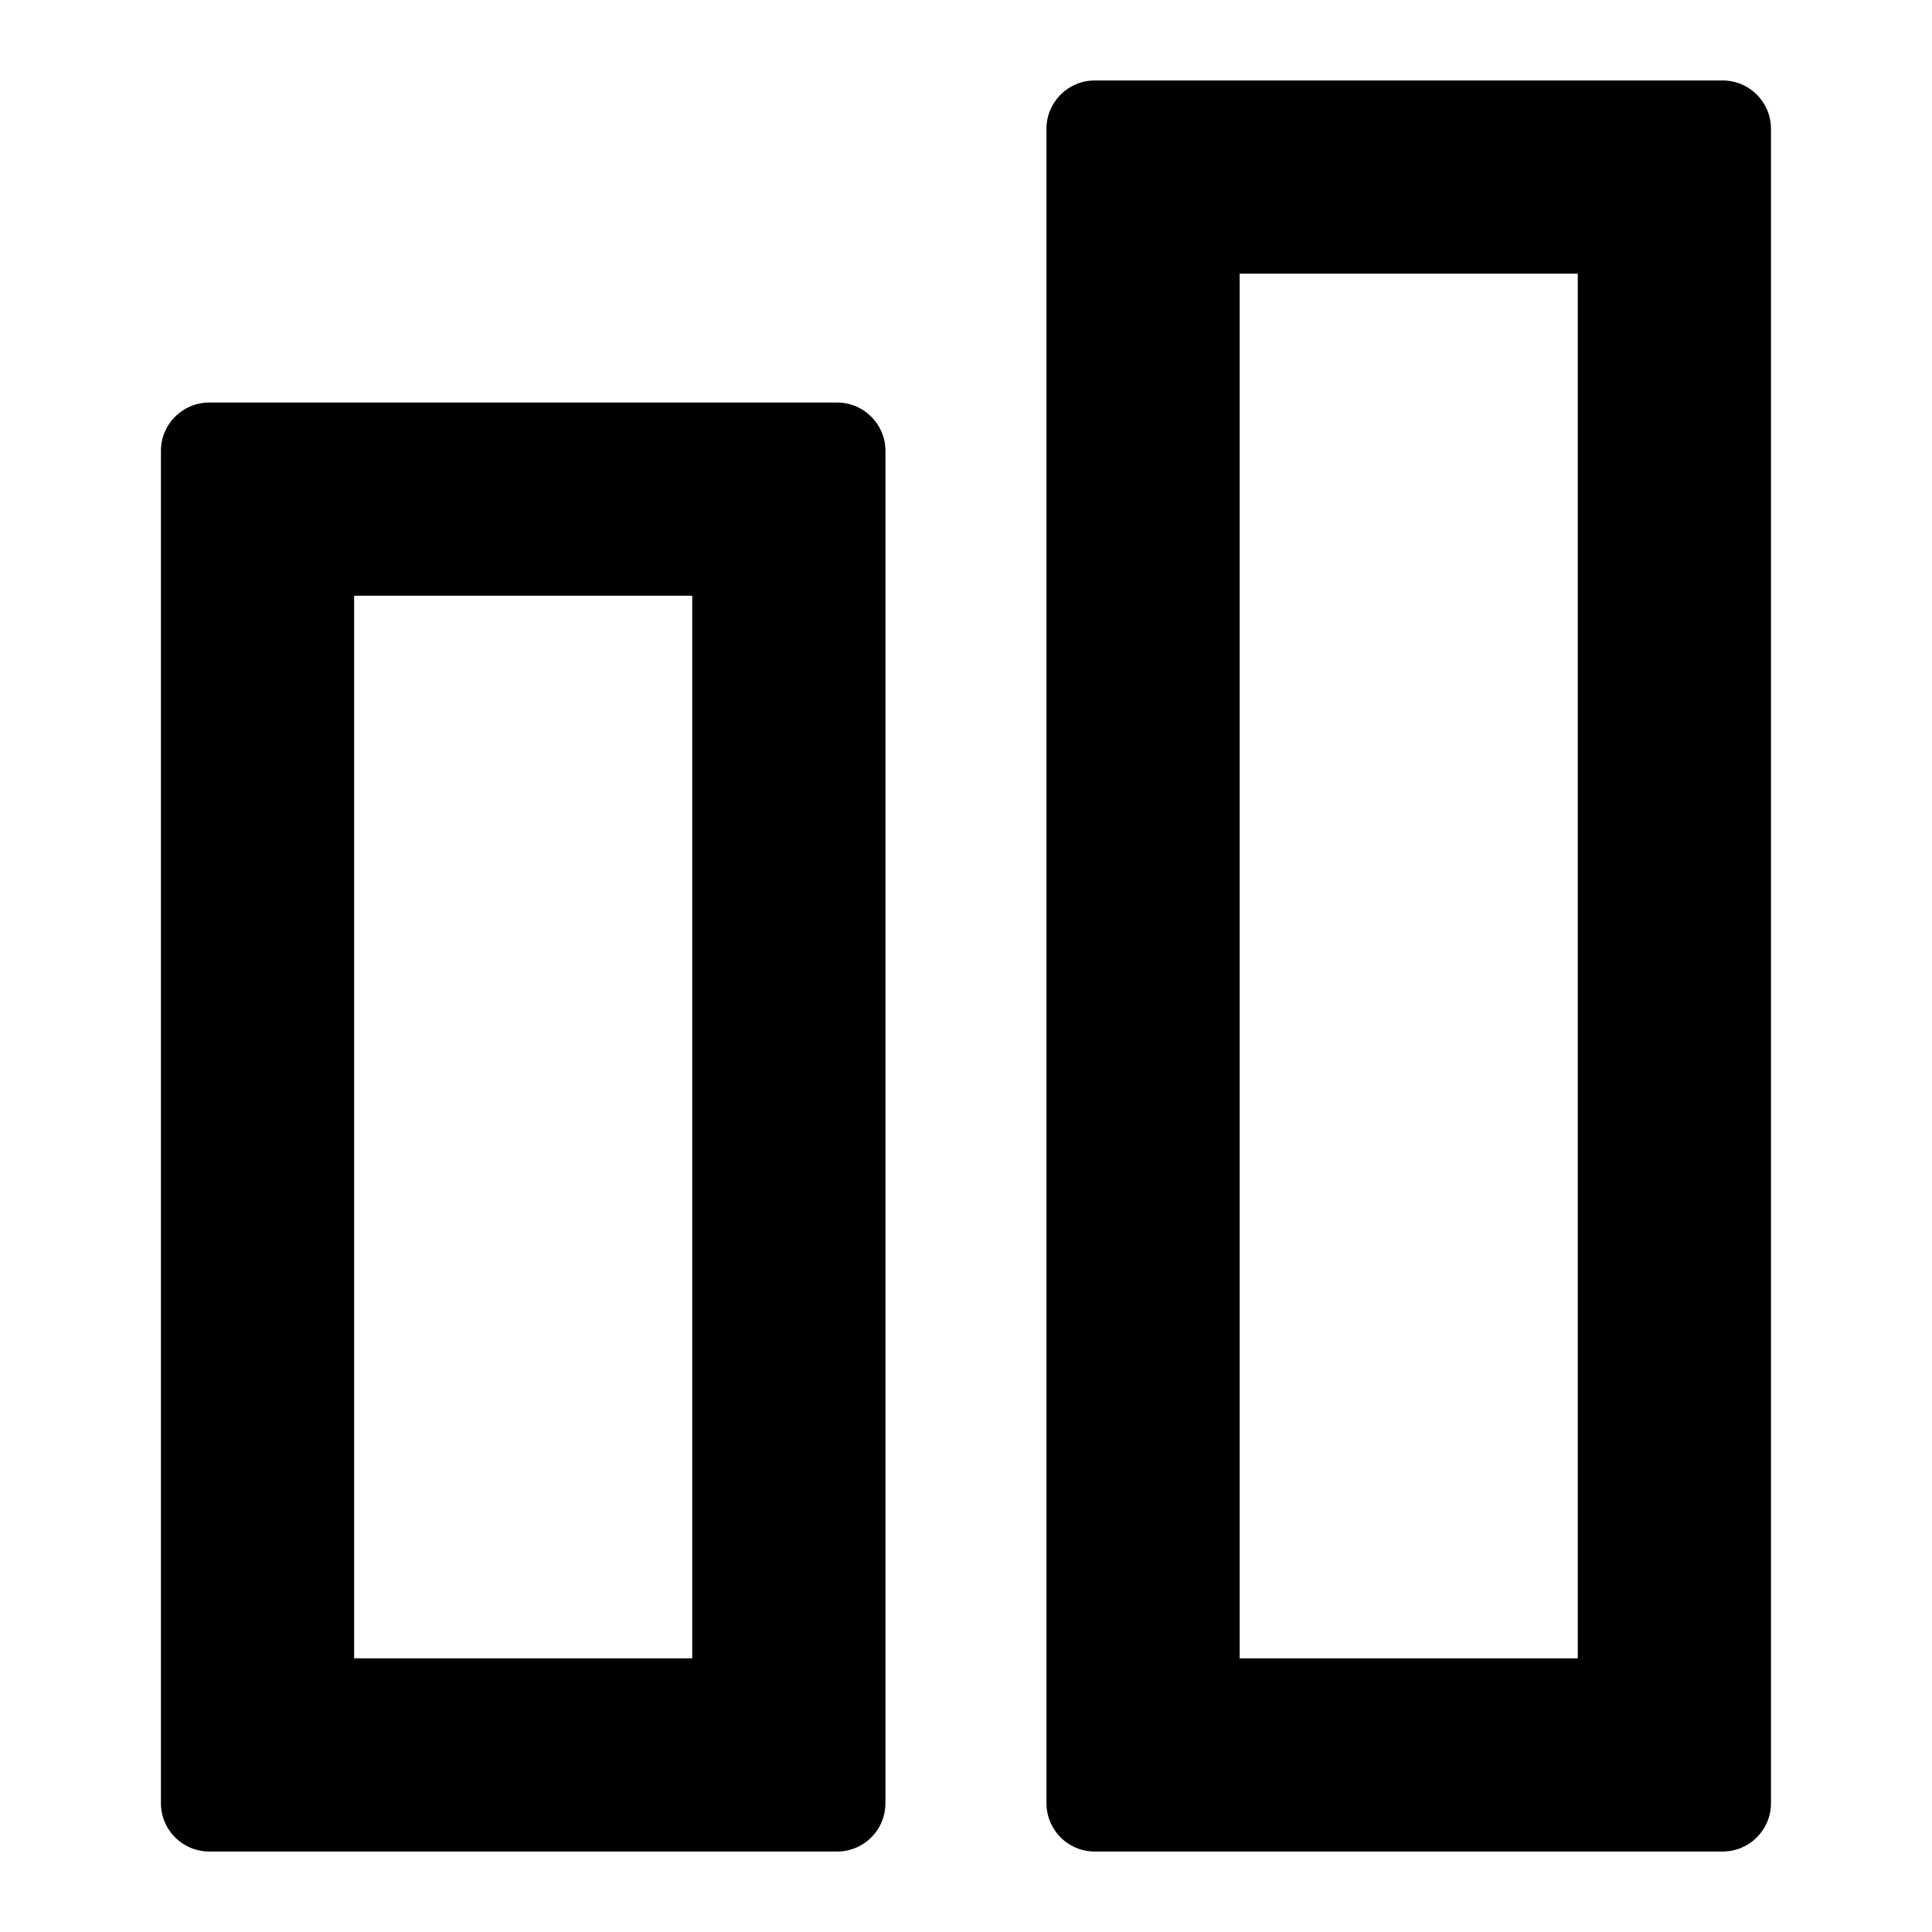
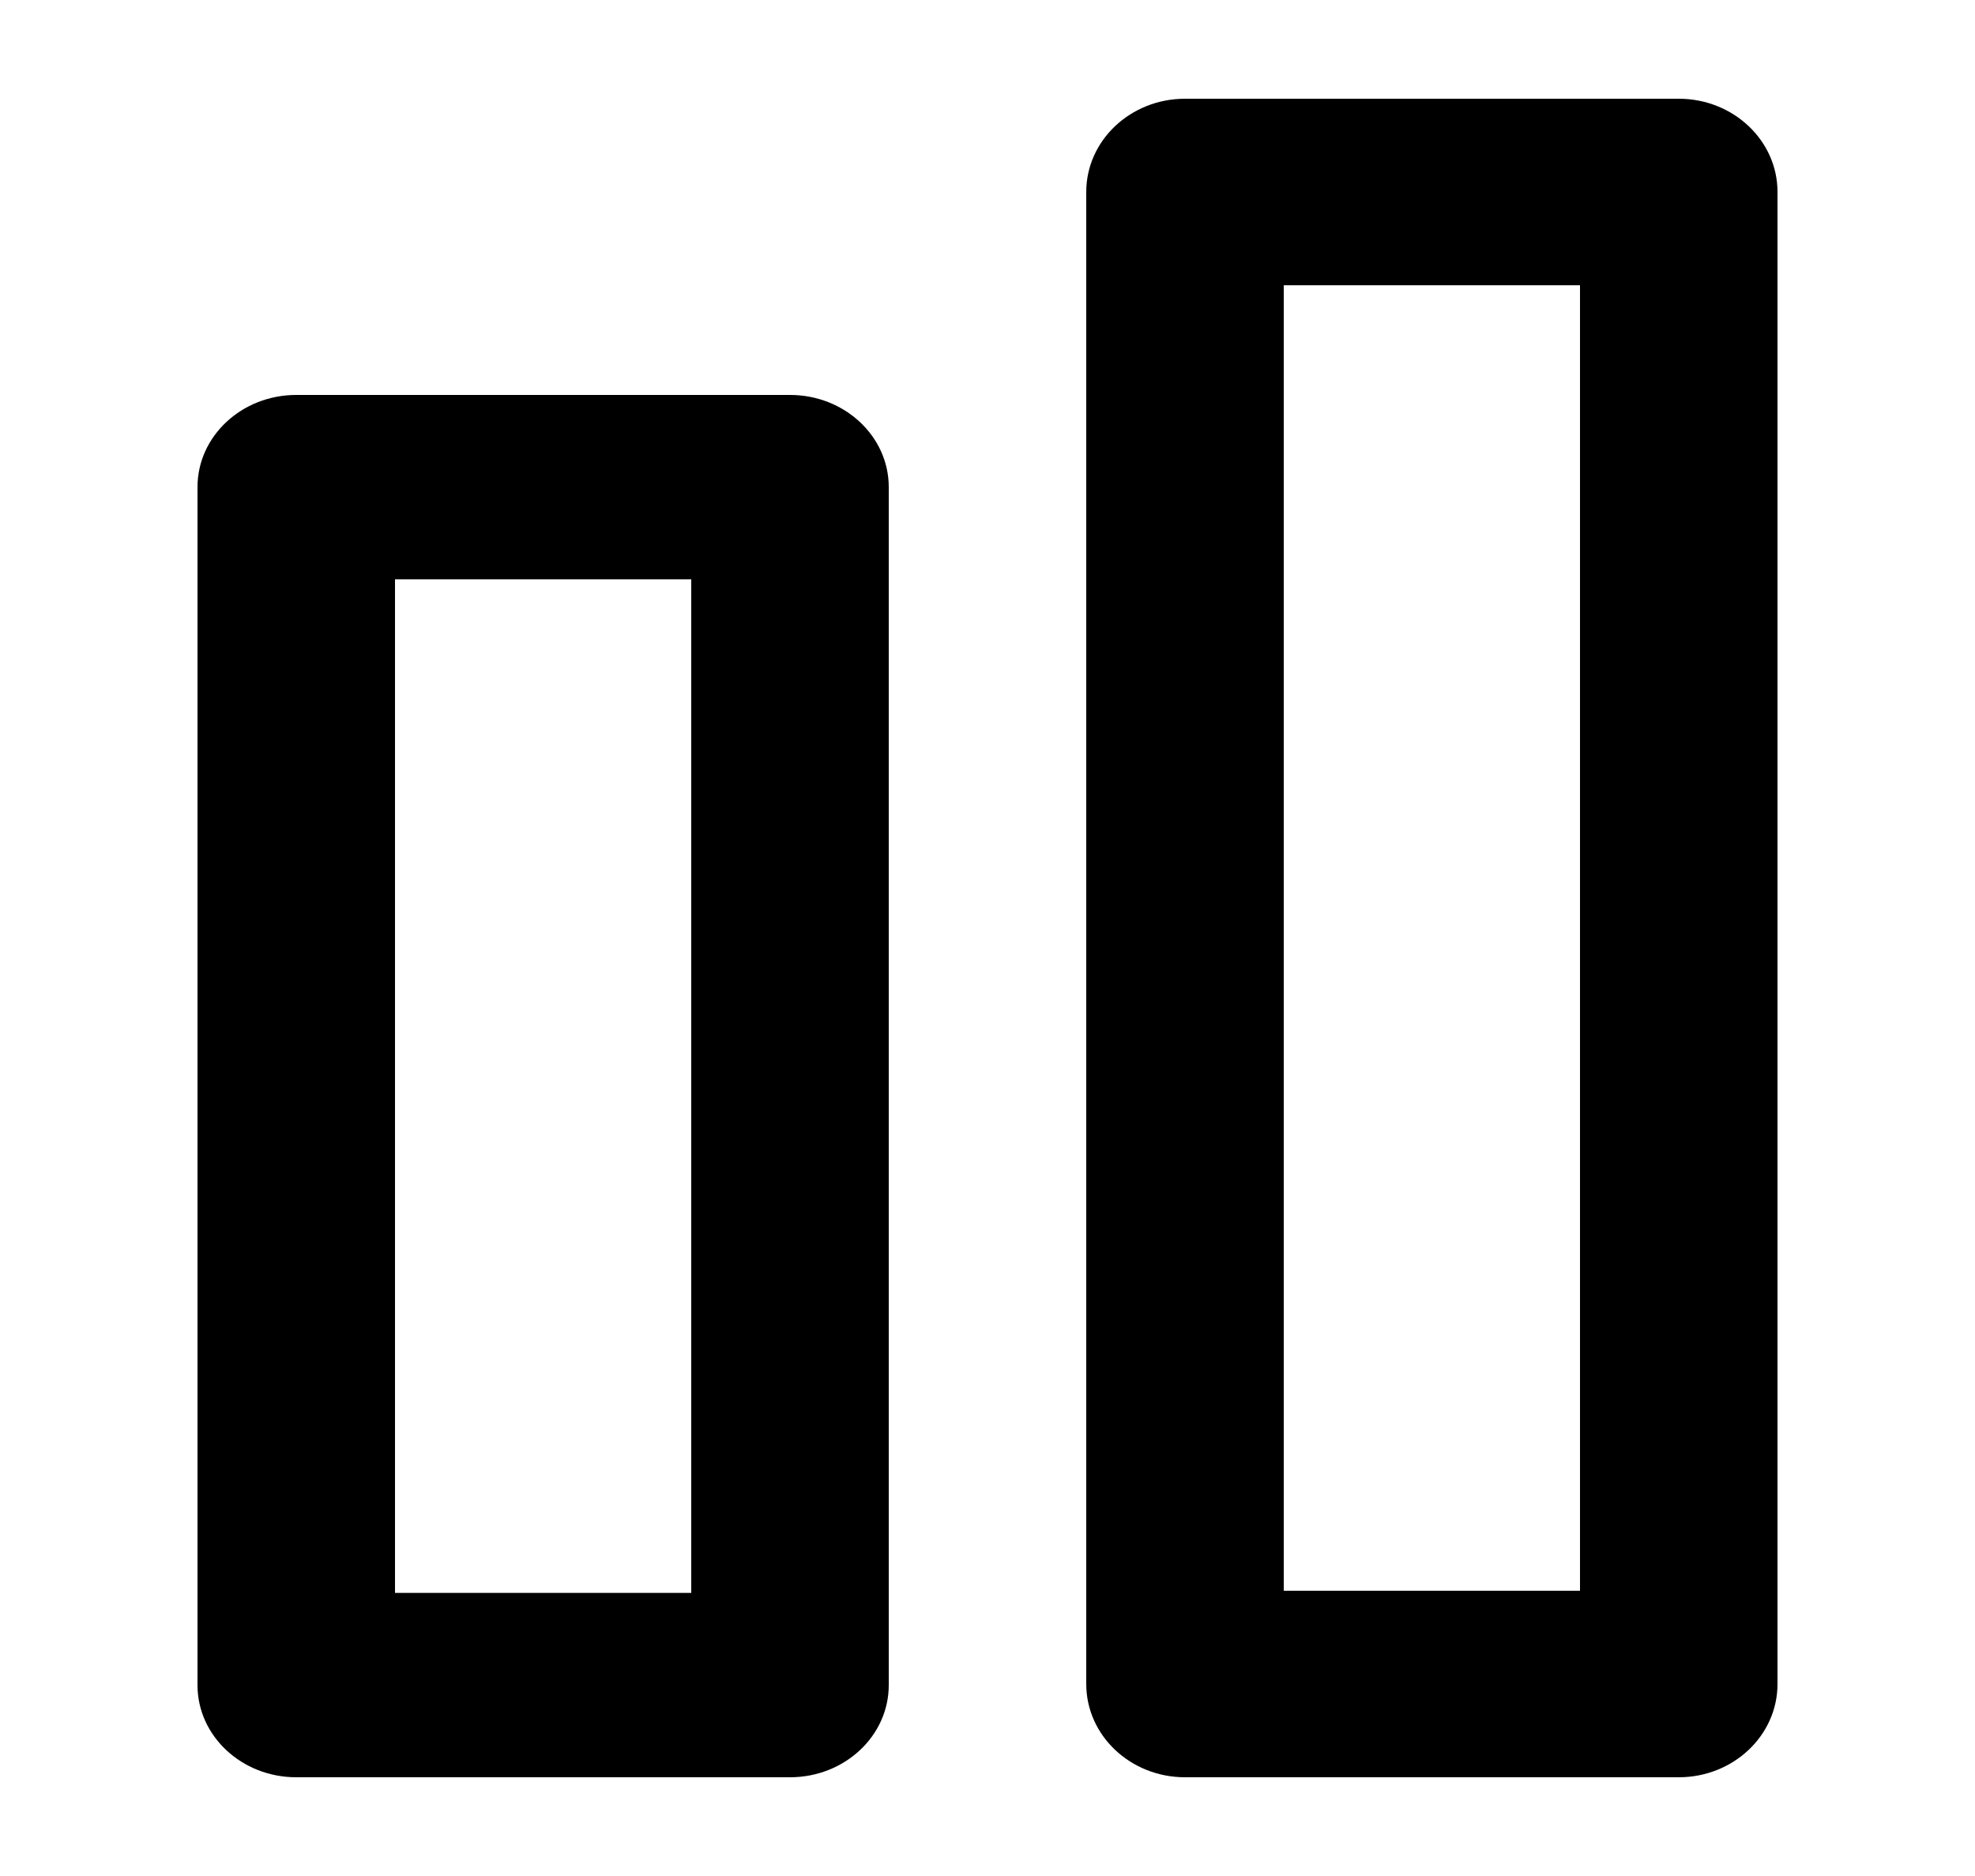
- <svg xmlns="http://www.w3.org/2000/svg" width="20" height="20">
-   <path fill-rule="evenodd" clip-rule="evenodd" d="M12.833 2.833v14.334h3.5V2.833h-3.5zm-1.708 16.289a.499.499 0 00.208.045h6.5a.5.5 0 00.5-.5V1.333a.5.5 0 00-.5-.5h-6.5a.5.5 0 00-.5.5v17.334a.5.5 0 00.292.455zm-2.251 0a.5.5 0 00.292-.455v-14a.5.5 0 00-.5-.5h-6.5a.5.5 0 00-.5.5v14a.5.5 0 00.5.5h6.5a.498.498 0 00.208-.045zM3.666 6.167v11h3.5v-11h-3.5z" />
+ <svg xmlns="http://www.w3.org/2000/svg" width="20" height="19" viewBox="0 0 20 19">
+   <path fill-rule="evenodd" clip-rule="evenodd" d="M4 5.867V16.133H7V5.867H4ZM3 4C2.448 4 2 4.418 2 4.933V17.067C2 17.582 2.448 18 3 18H8C8.552 18 9 17.582 9 17.067V4.933C9 4.418 8.552 4 8 4H3Z" />
+   <path fill-rule="evenodd" clip-rule="evenodd" d="M13 2.889V16.111H16V2.889H13ZM12 1C11.448 1 11 1.423 11 1.944V17.056C11 17.577 11.448 18 12 18H17C17.552 18 18 17.577 18 17.056V1.944C18 1.423 17.552 1 17 1H12Z" />
</svg>
